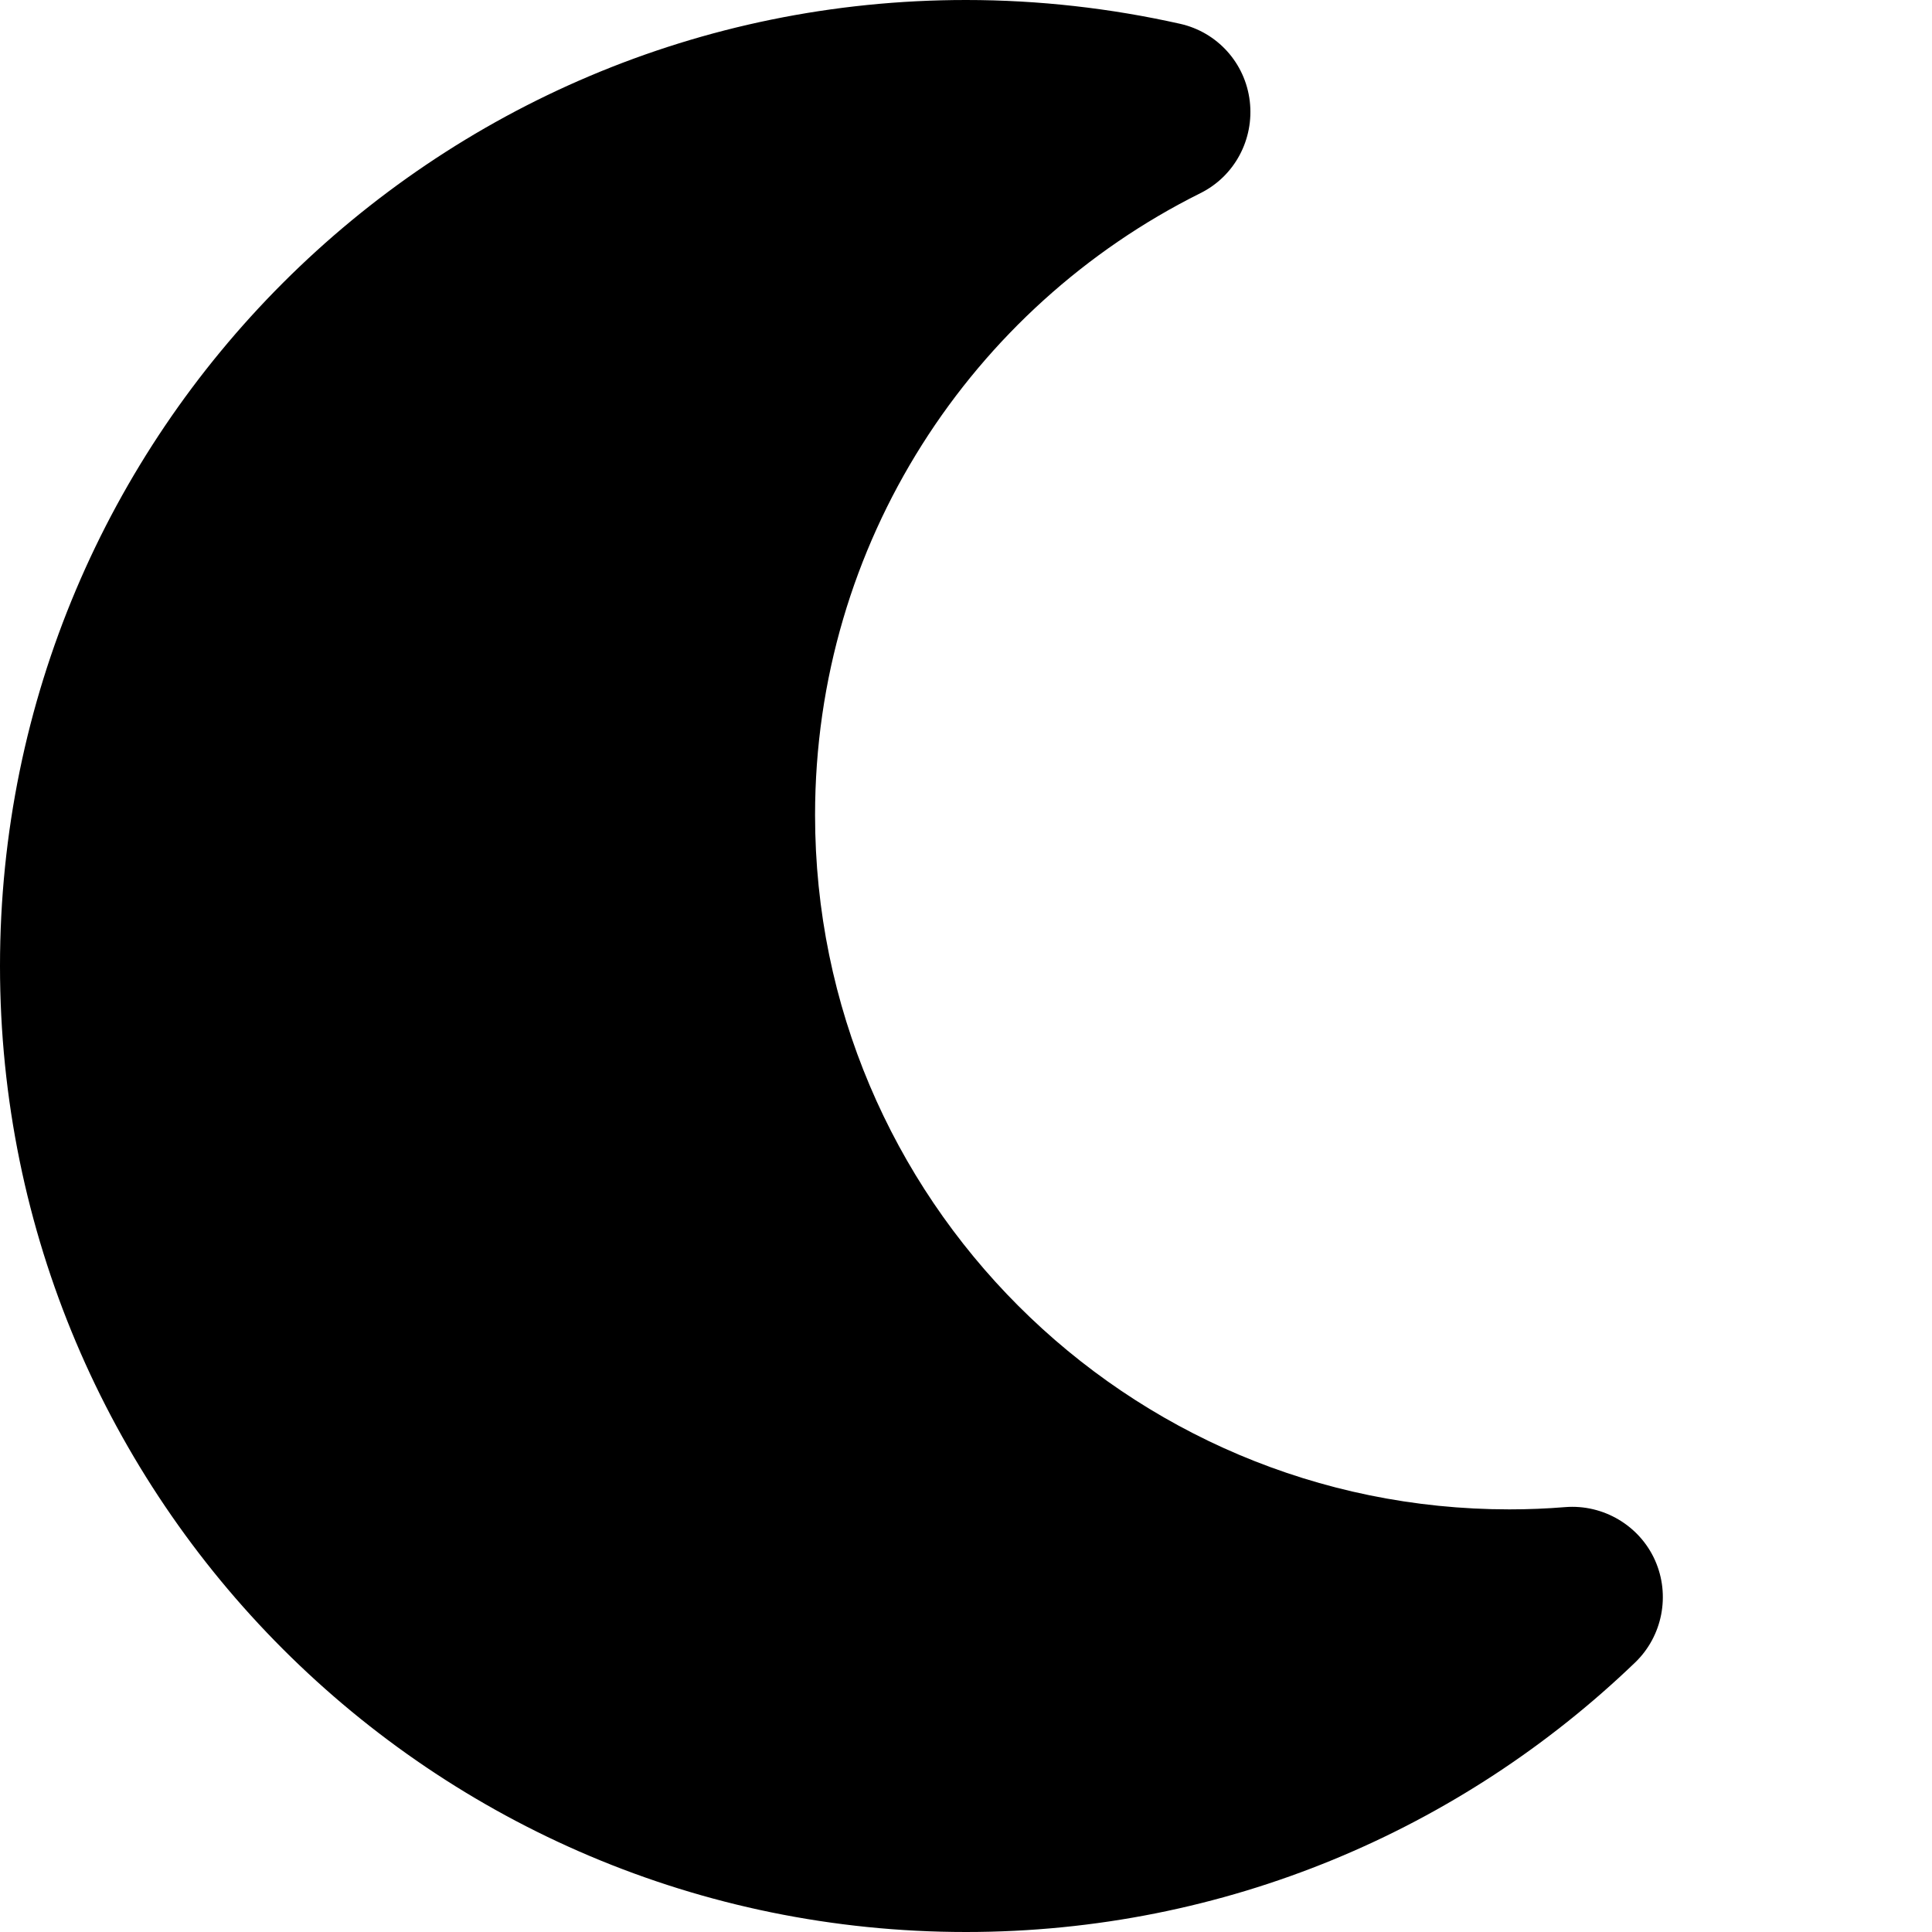
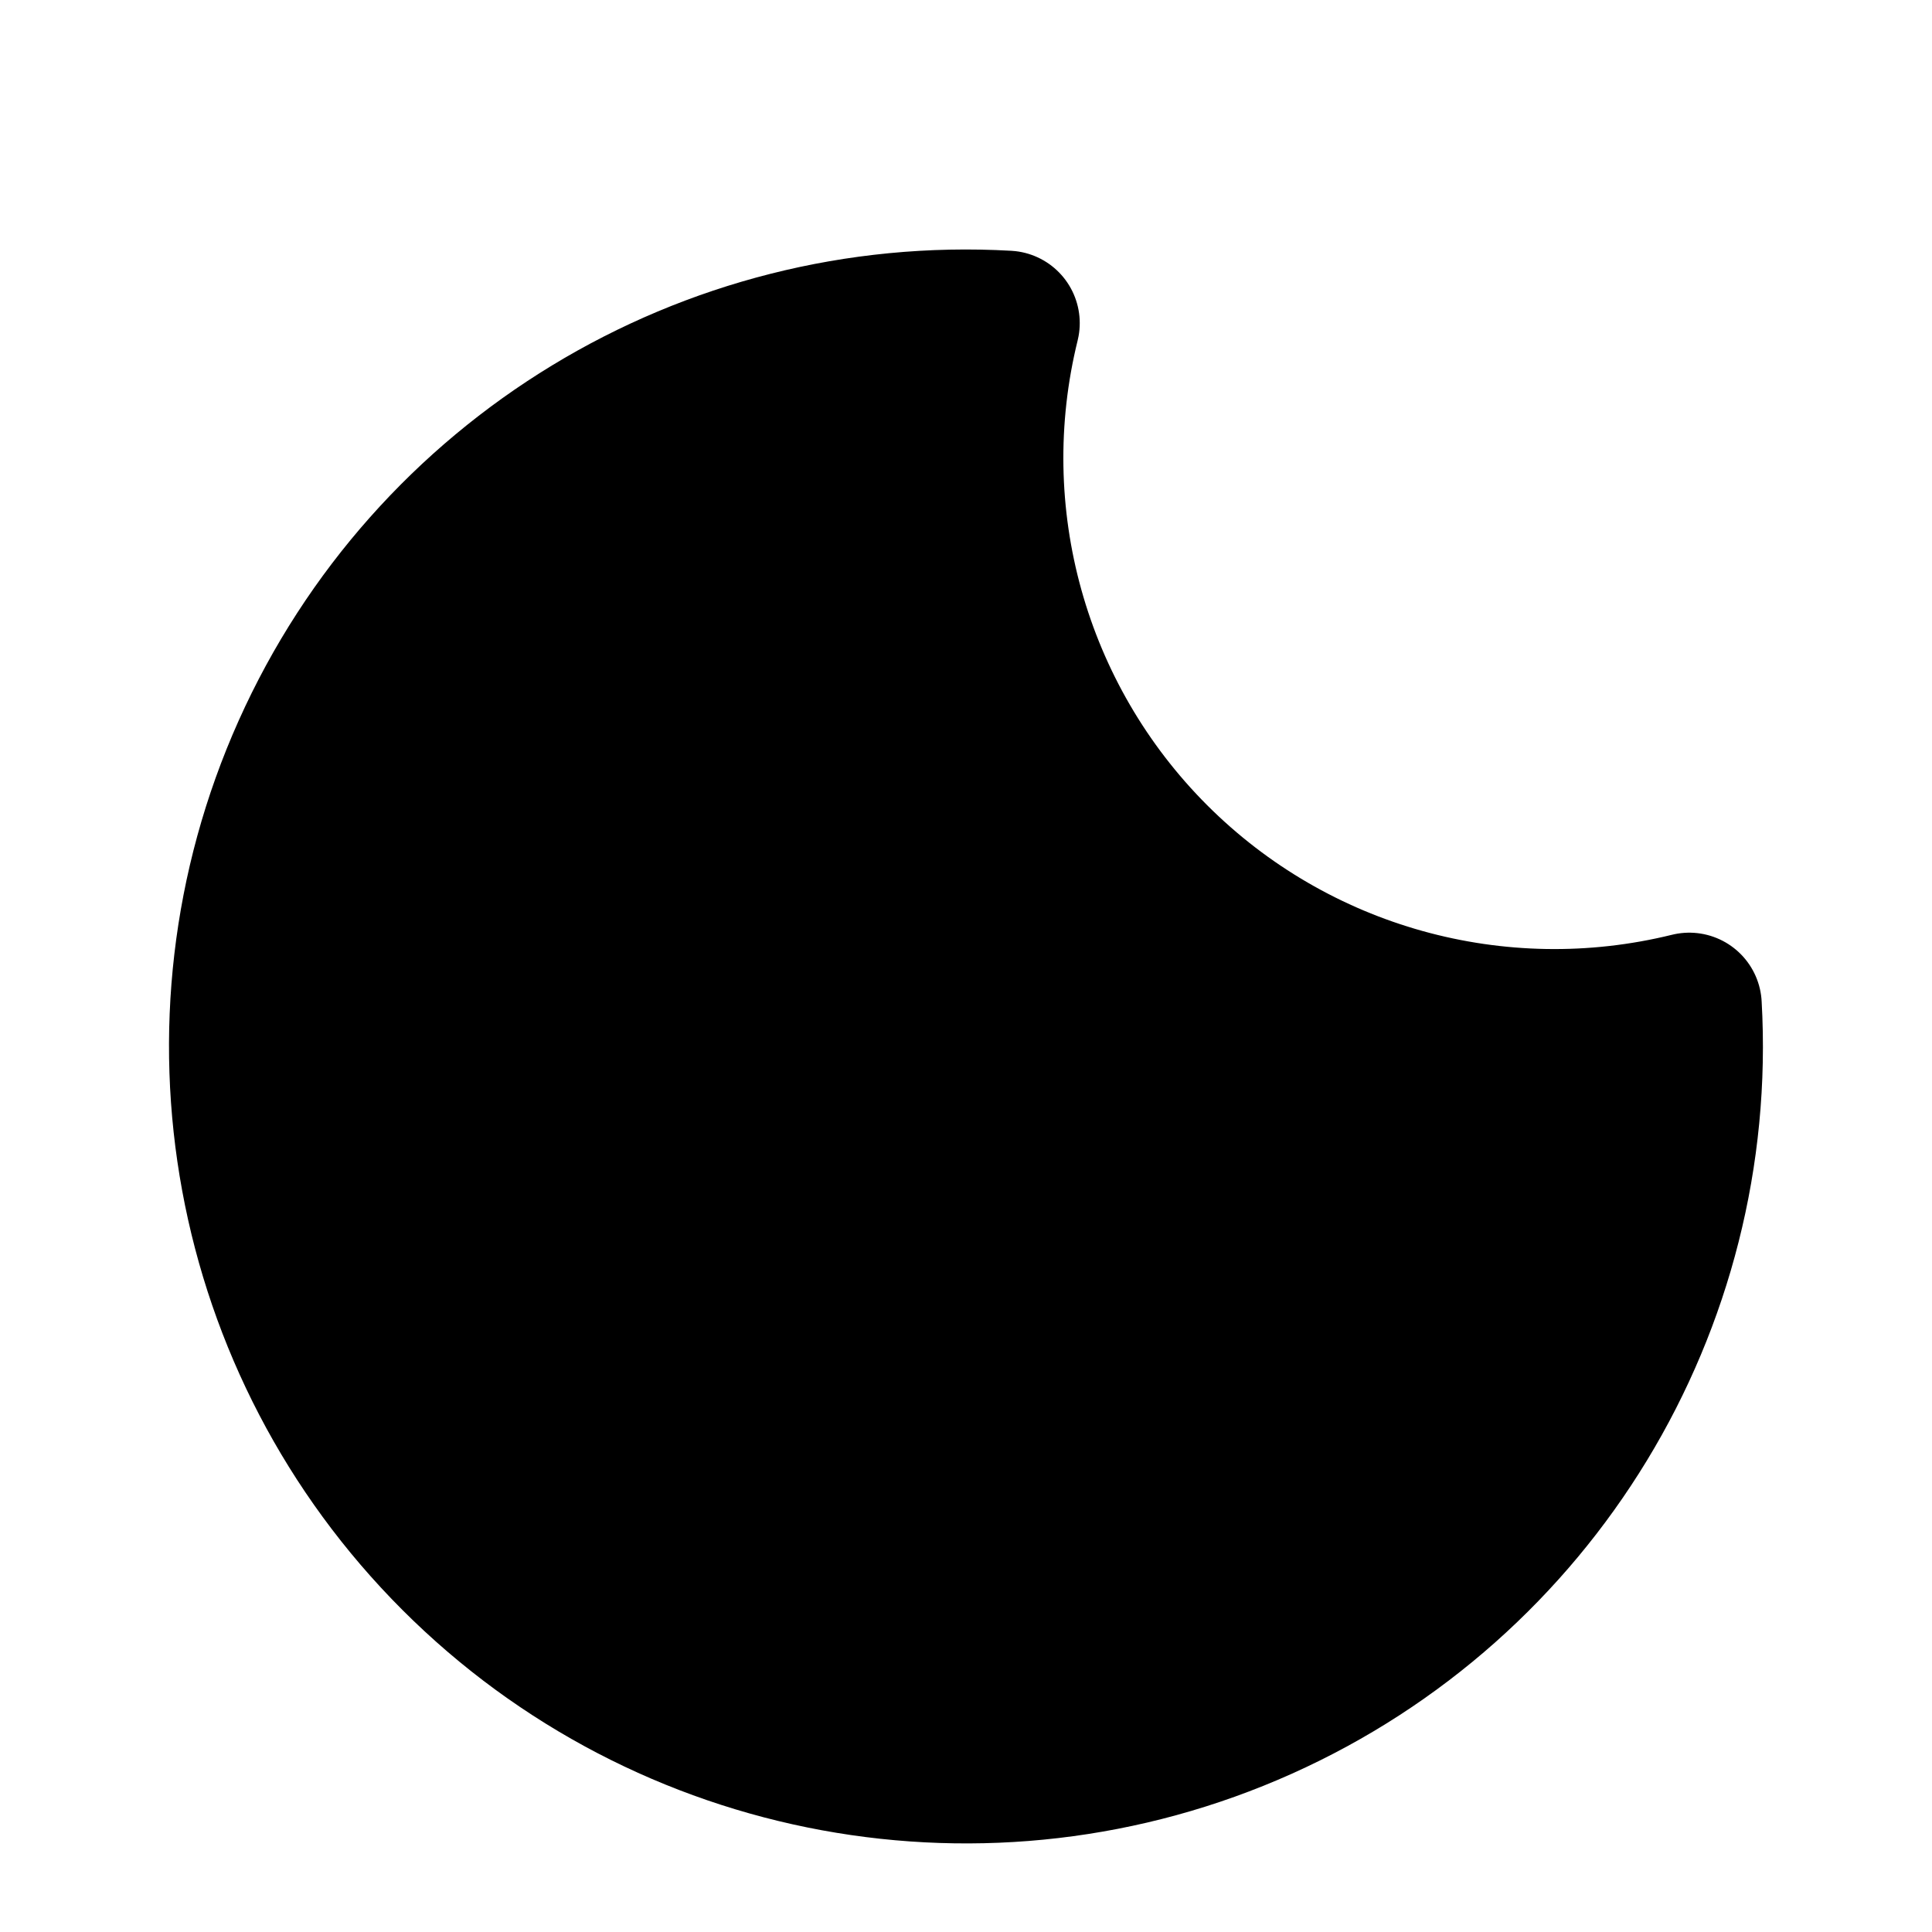
- <svg xmlns="http://www.w3.org/2000/svg" viewBox="0 0 512 512">
-   <path d="M256 0C114.6 0 0 114.6 0 256S114.6 512 256 512c68.8 0 131.3-27.2 177.3-71.4 7.3-7 9.4-17.9 5.3-27.1s-13.7-14.9-23.8-14.1c-4.9 .4-9.8 .6-14.8 .6-101.6 0-184-82.4-184-184 0-72.1 41.5-134.6 102.1-164.8 9.1-4.5 14.3-14.3 13.1-24.4S322.6 8.5 312.7 6.3C294.4 2.2 275.4 0 256 0z" />
+ <svg class="theme-icon icon-moon" viewBox="0 0 24 24" aria-hidden="true" fill="currentColor" stroke="currentColor" stroke-width="1.8" stroke-linecap="round" stroke-linejoin="round">
+   <path d="M20.985 12.486a9 9 0 1 1-8.472-8.472 7 7 0 0 0 8.472 8.472" />
</svg>
